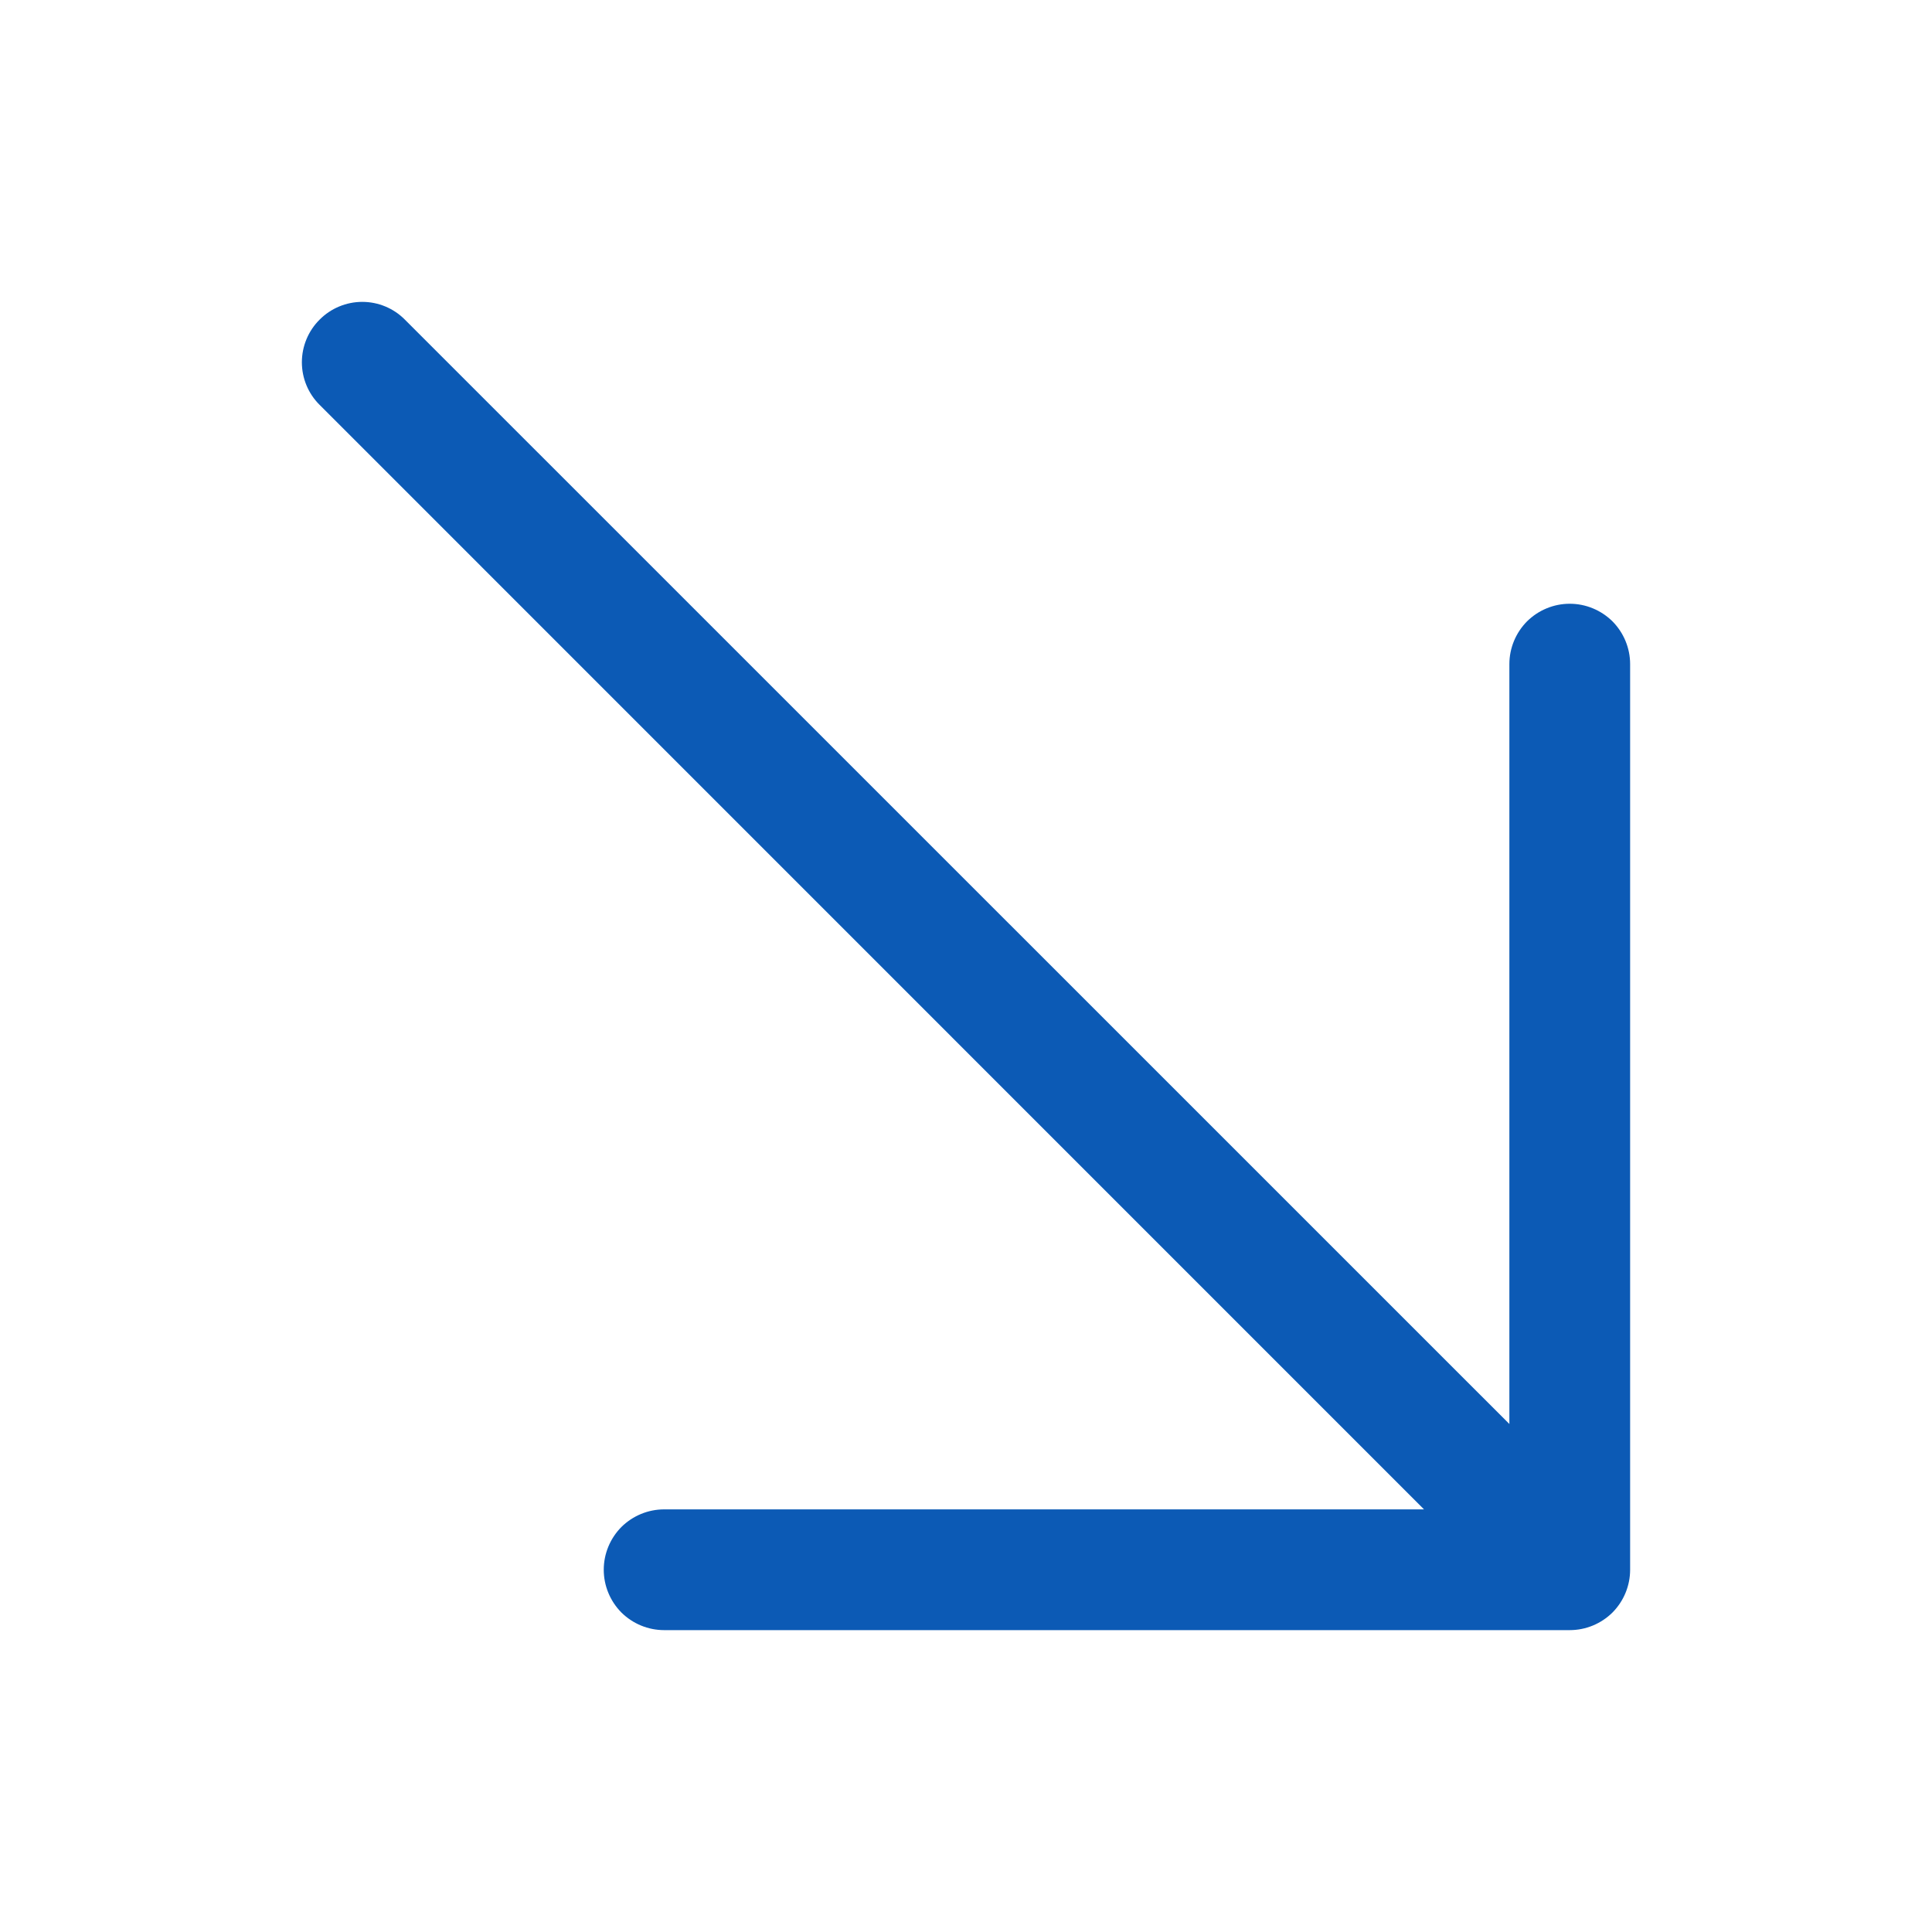
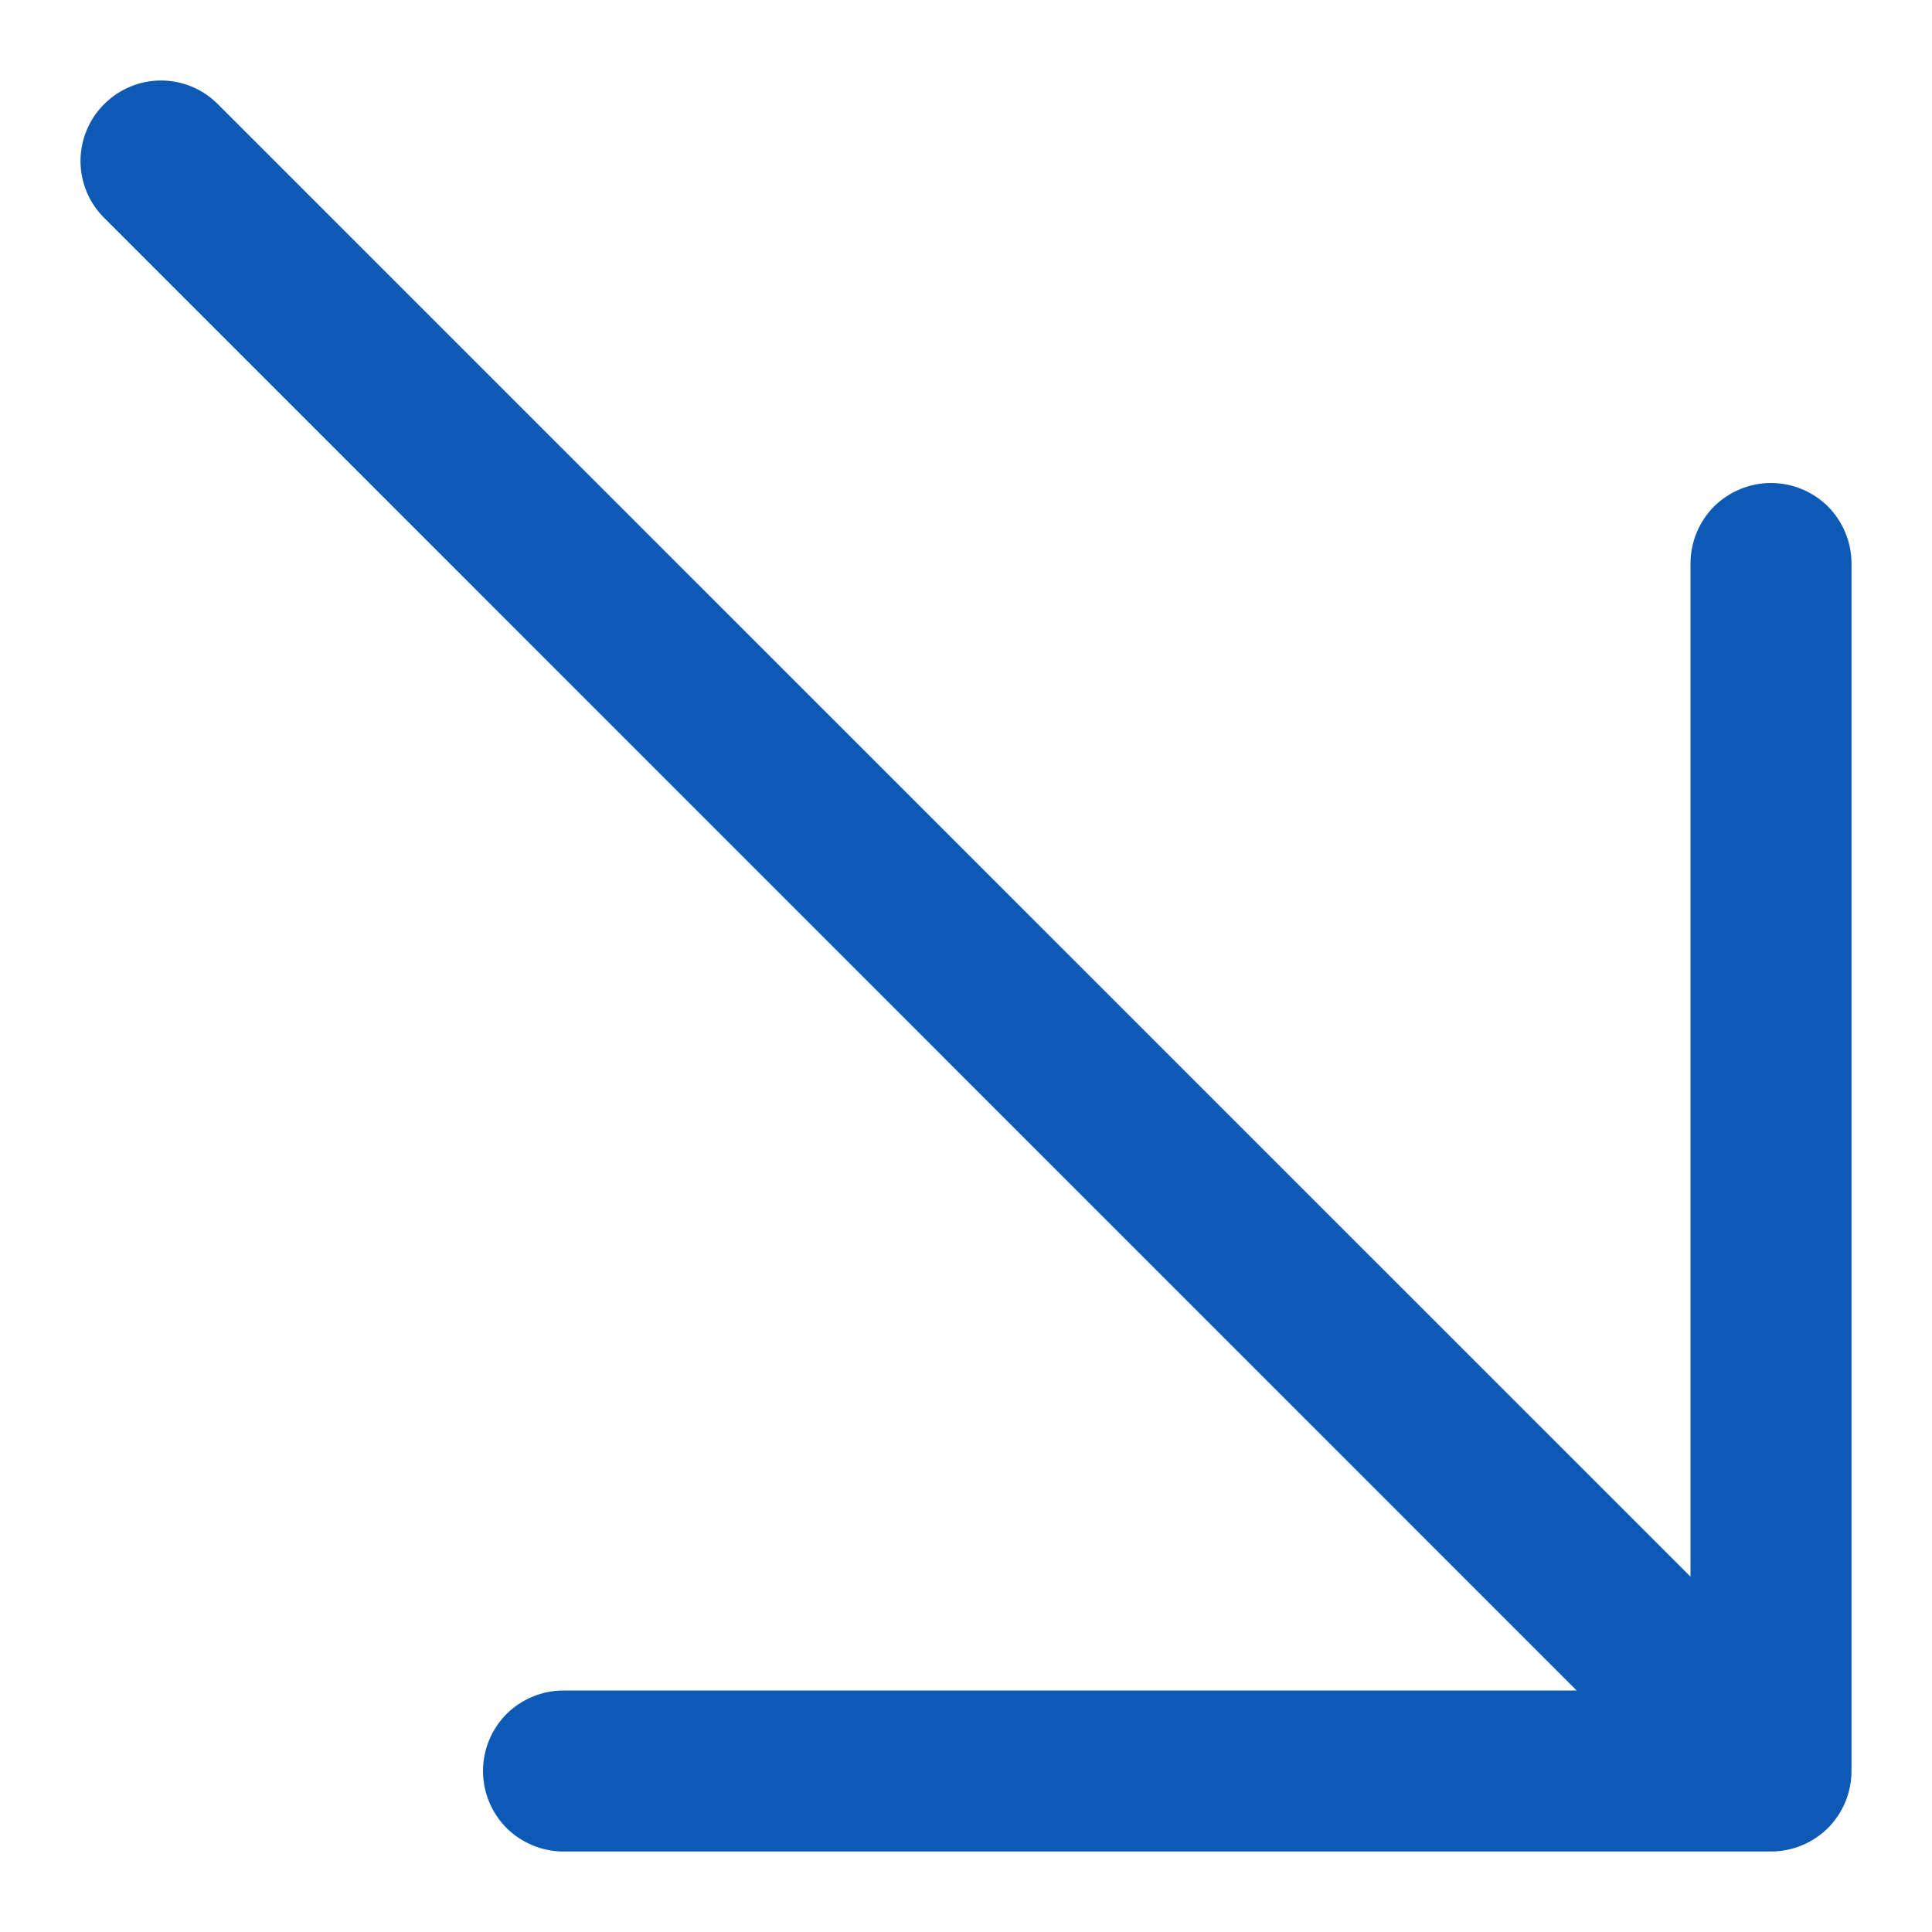
- <svg xmlns="http://www.w3.org/2000/svg" width="16" height="16" viewBox="0 0 16 16" fill="none">
-   <path fill-rule="evenodd" clip-rule="evenodd" d="M2.647 2.647C2.74 2.553 2.868 2.5 3 2.5C3.133 2.5 3.26 2.553 3.353 2.647L12.5 11.793V5.5C12.5 5.367 12.553 5.24 12.646 5.146C12.74 5.053 12.867 5 13 5C13.133 5 13.26 5.053 13.354 5.146C13.447 5.24 13.5 5.367 13.5 5.5V13C13.5 13.133 13.447 13.26 13.354 13.354C13.26 13.447 13.133 13.5 13 13.5H5.5C5.367 13.5 5.24 13.447 5.146 13.354C5.053 13.26 5 13.133 5 13C5 12.867 5.053 12.74 5.146 12.646C5.24 12.553 5.367 12.5 5.5 12.5H11.793L2.647 3.353C2.553 3.26 2.5 3.133 2.5 3C2.5 2.868 2.553 2.74 2.647 2.647Z" fill="#0C5AB5" />
+ <svg xmlns="http://www.w3.org/2000/svg" width="12" height="12" viewBox="0 0 12 12" fill="none">
+   <path fill-rule="evenodd" clip-rule="evenodd" d="M0.647 0.647C0.74 0.553 0.868 0.5 1 0.5C1.133 0.5 1.26 0.553 1.353 0.647L10.5 9.793V3.5C10.5 3.367 10.553 3.24 10.646 3.146C10.74 3.053 10.867 3 11 3C11.133 3 11.26 3.053 11.354 3.146C11.447 3.24 11.5 3.367 11.5 3.5V11C11.5 11.133 11.447 11.26 11.354 11.354C11.26 11.447 11.133 11.5 11 11.5H3.5C3.367 11.5 3.24 11.447 3.146 11.354C3.053 11.26 3 11.133 3 11C3 10.867 3.053 10.74 3.146 10.646C3.24 10.553 3.367 10.5 3.5 10.5H9.793L0.647 1.353C0.553 1.26 0.5 1.133 0.5 1C0.5 0.868 0.553 0.74 0.647 0.647Z" fill="#0C5AB5" />
</svg>
